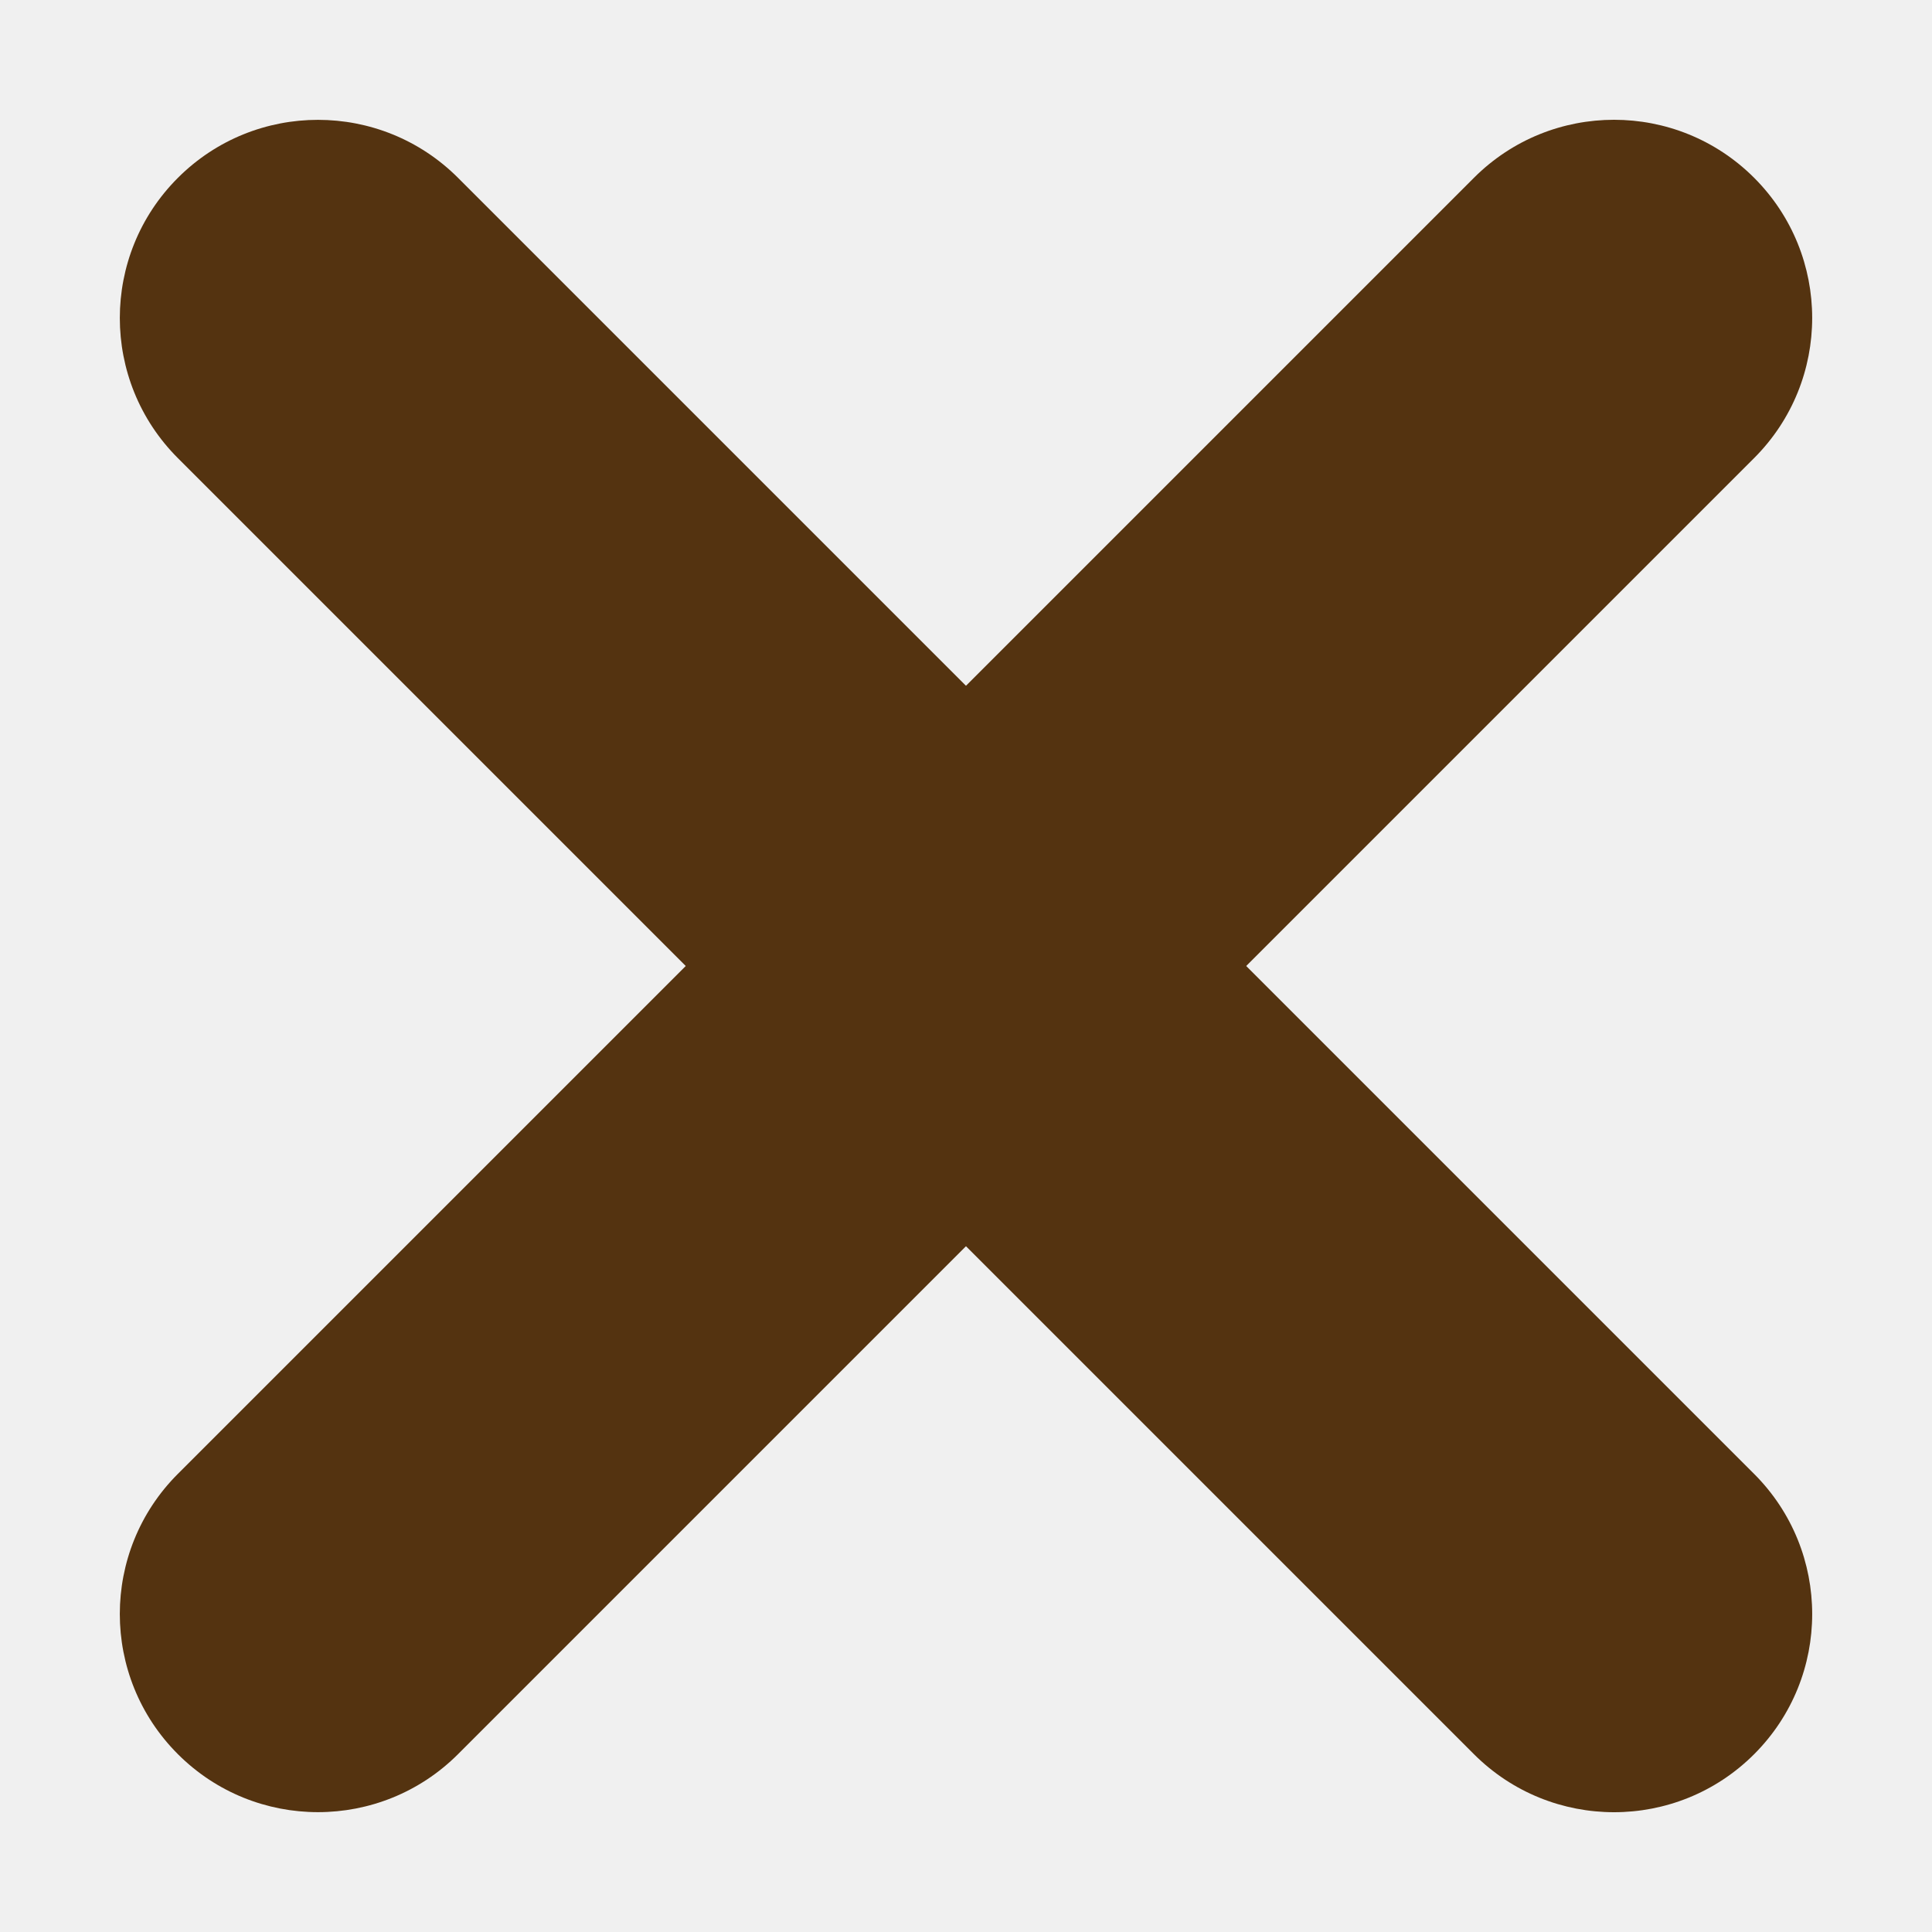
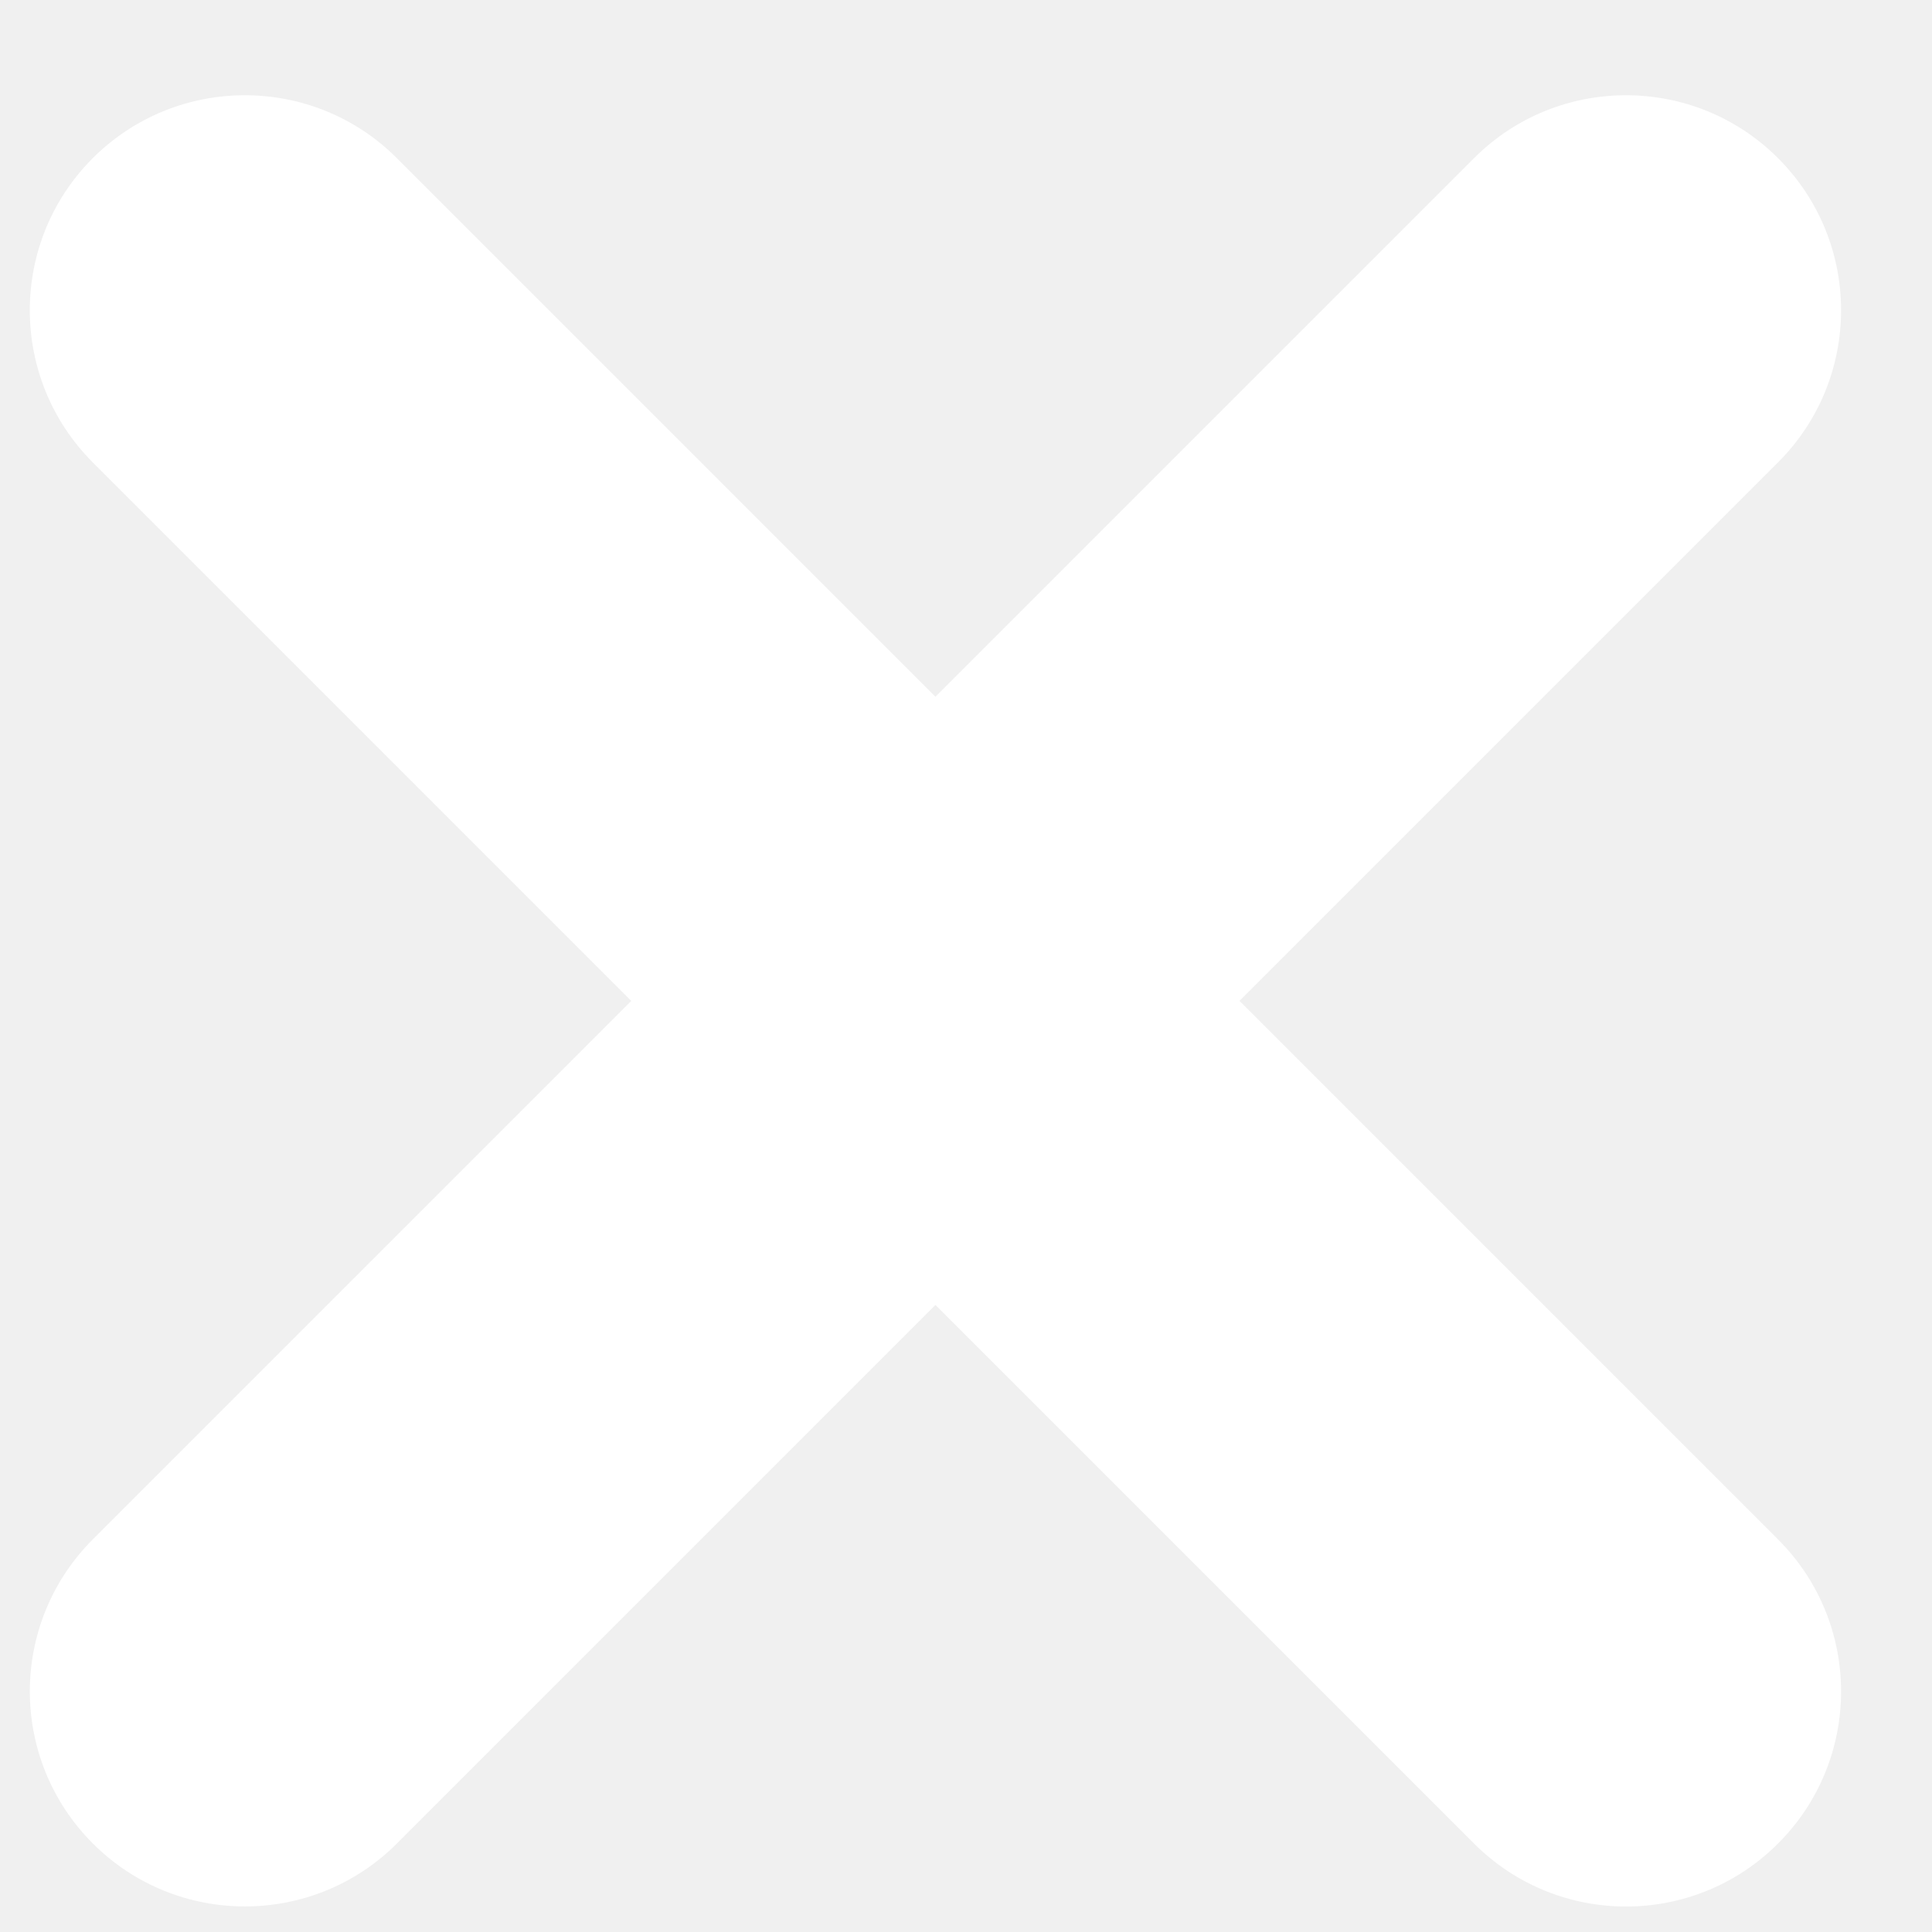
- <svg xmlns="http://www.w3.org/2000/svg" width="25" height="25" viewBox="0 0 39 38" fill="none">
-   <rect x="6.419" y="0.262" width="45" height="8" rx="4" transform="rotate(45 6.41852 0.261719)" fill="#543310" />
-   <rect x="0.762" y="32.081" width="45" height="8" rx="4" transform="rotate(-45 0.761658 32.0814)" fill="#543310" />
+ <svg xmlns="http://www.w3.org/2000/svg" width="16" height="16" viewBox="0 0 16 16" fill="none">
+   <path fill-rule="evenodd" clip-rule="evenodd" d="M0.769 12.748C0.073 13.444 0.073 14.571 0.769 15.267C1.464 15.962 2.592 15.962 3.287 15.267L7.747 10.807L12.207 15.267C12.902 15.963 14.03 15.963 14.725 15.267C15.421 14.572 15.421 13.444 14.725 12.749L10.265 8.289L14.725 3.829C15.421 3.133 15.421 2.006 14.725 1.31C14.03 0.615 12.902 0.615 12.207 1.31L7.747 5.77L3.287 1.31C2.592 0.615 1.464 0.615 0.768 1.31C0.073 2.006 0.073 3.133 0.768 3.829L5.228 8.289L0.769 12.748Z" fill="white" />
</svg>
